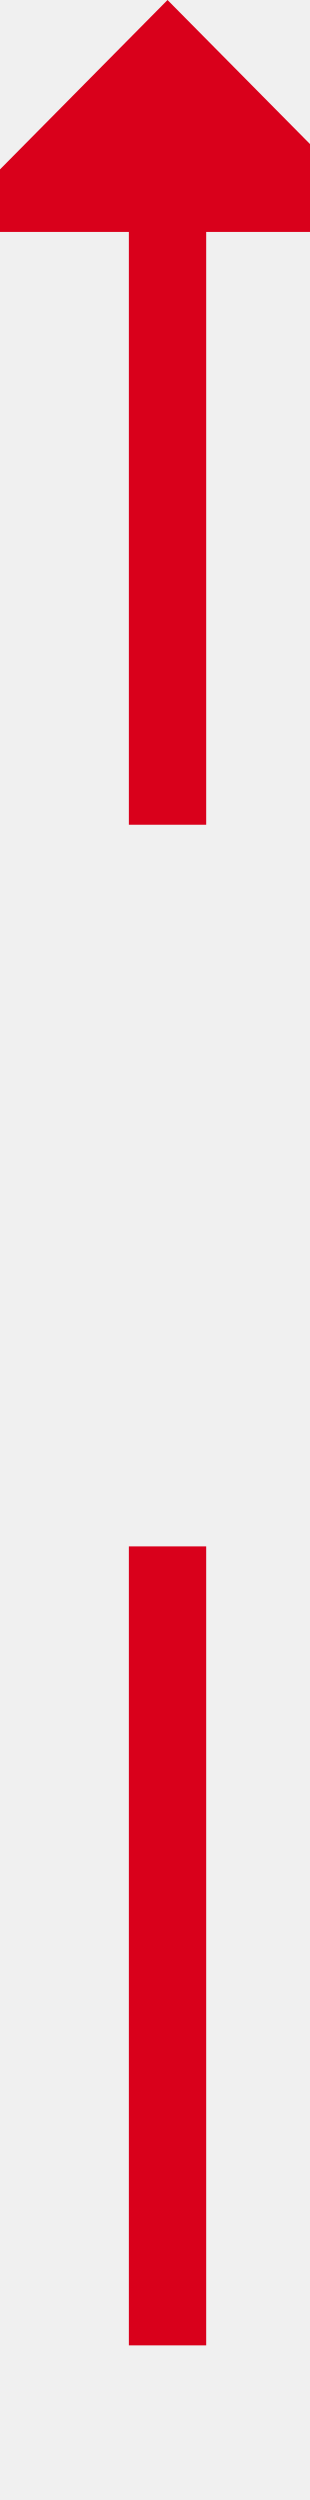
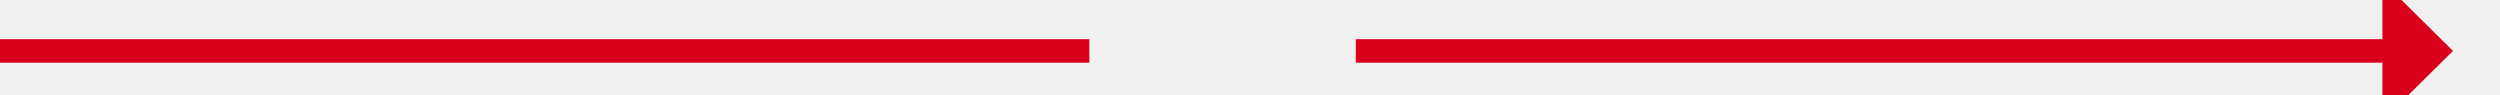
- <svg xmlns="http://www.w3.org/2000/svg" version="1.1" width="12px" height="97px" preserveAspectRatio="xMidYMin meet" viewBox="2223 616  10 97">
+ <svg xmlns="http://www.w3.org/2000/svg" version="1.1" width="319px" height="12px" preserveAspectRatio="xMinYMid meet" viewBox="931 446  319 10">
  <defs>
-     <mask fill="white" id="clip501">
-       <path d="M 2211 648  L 2245 648  L 2245 676  L 2211 676  Z M 2211 605  L 2245 605  L 2245 710  L 2211 710  Z " fill-rule="evenodd" />
+     <mask fill="white" id="clip682">
+       <path d="M 1070 437  L 1104 437  L 1104 465  L 1070 465  Z M 931 437  L 1255 437  L 1255 465  L 931 465  Z " fill-rule="evenodd" />
    </mask>
  </defs>
-   <path d="M 2228.5 648  L 2228.5 623  M 2228.5 676  L 2228.5 707  " stroke-width="3" stroke="#d9001b" fill="none" />
-   <path d="M 2237.4 625  L 2228.5 616  L 2219.6 625  L 2237.4 625  Z " fill-rule="nonzero" fill="#d9001b" stroke="none" mask="url(#clip501)" />
+   <path d="M 1070 451.5  L 931 451.5  M 1104 451.5  L 1237 451.5  " stroke-width="3" stroke="#d9001b" fill="none" />
+   <path d="M 1235 460.4  L 1244 451.5  L 1235 442.6  L 1235 460.4  Z " fill-rule="nonzero" fill="#d9001b" stroke="none" mask="url(#clip682)" />
</svg>
